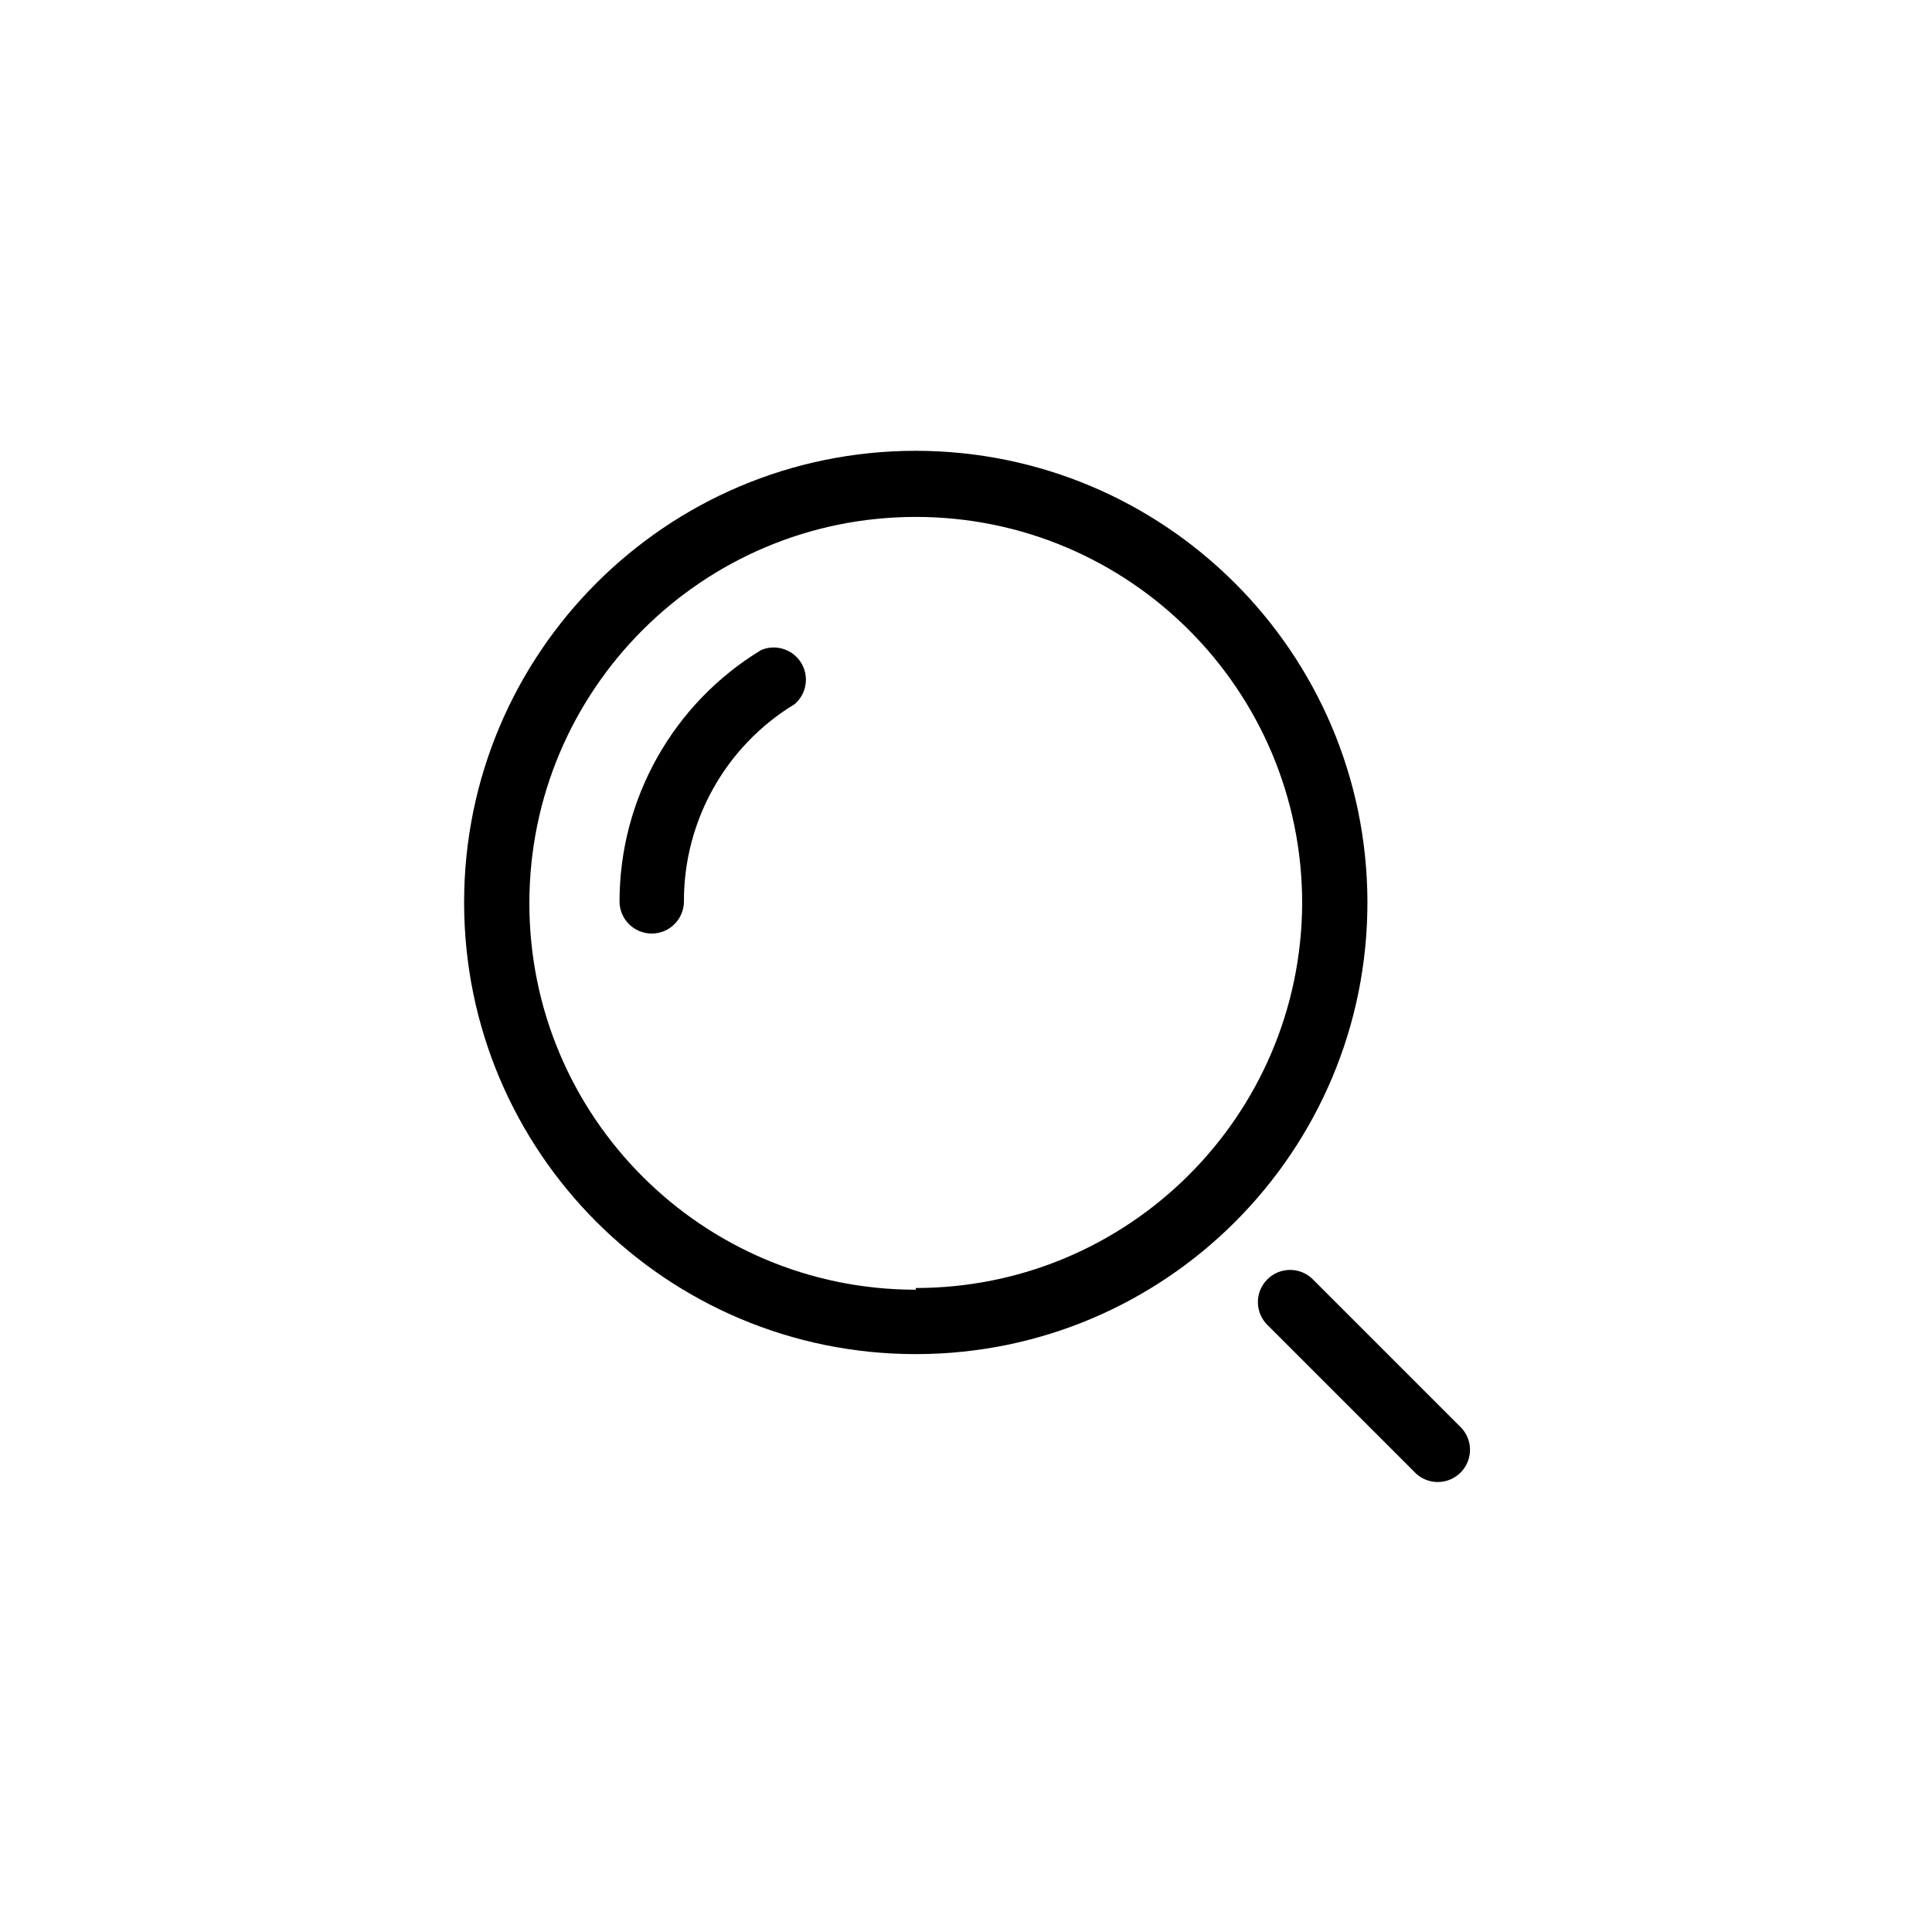
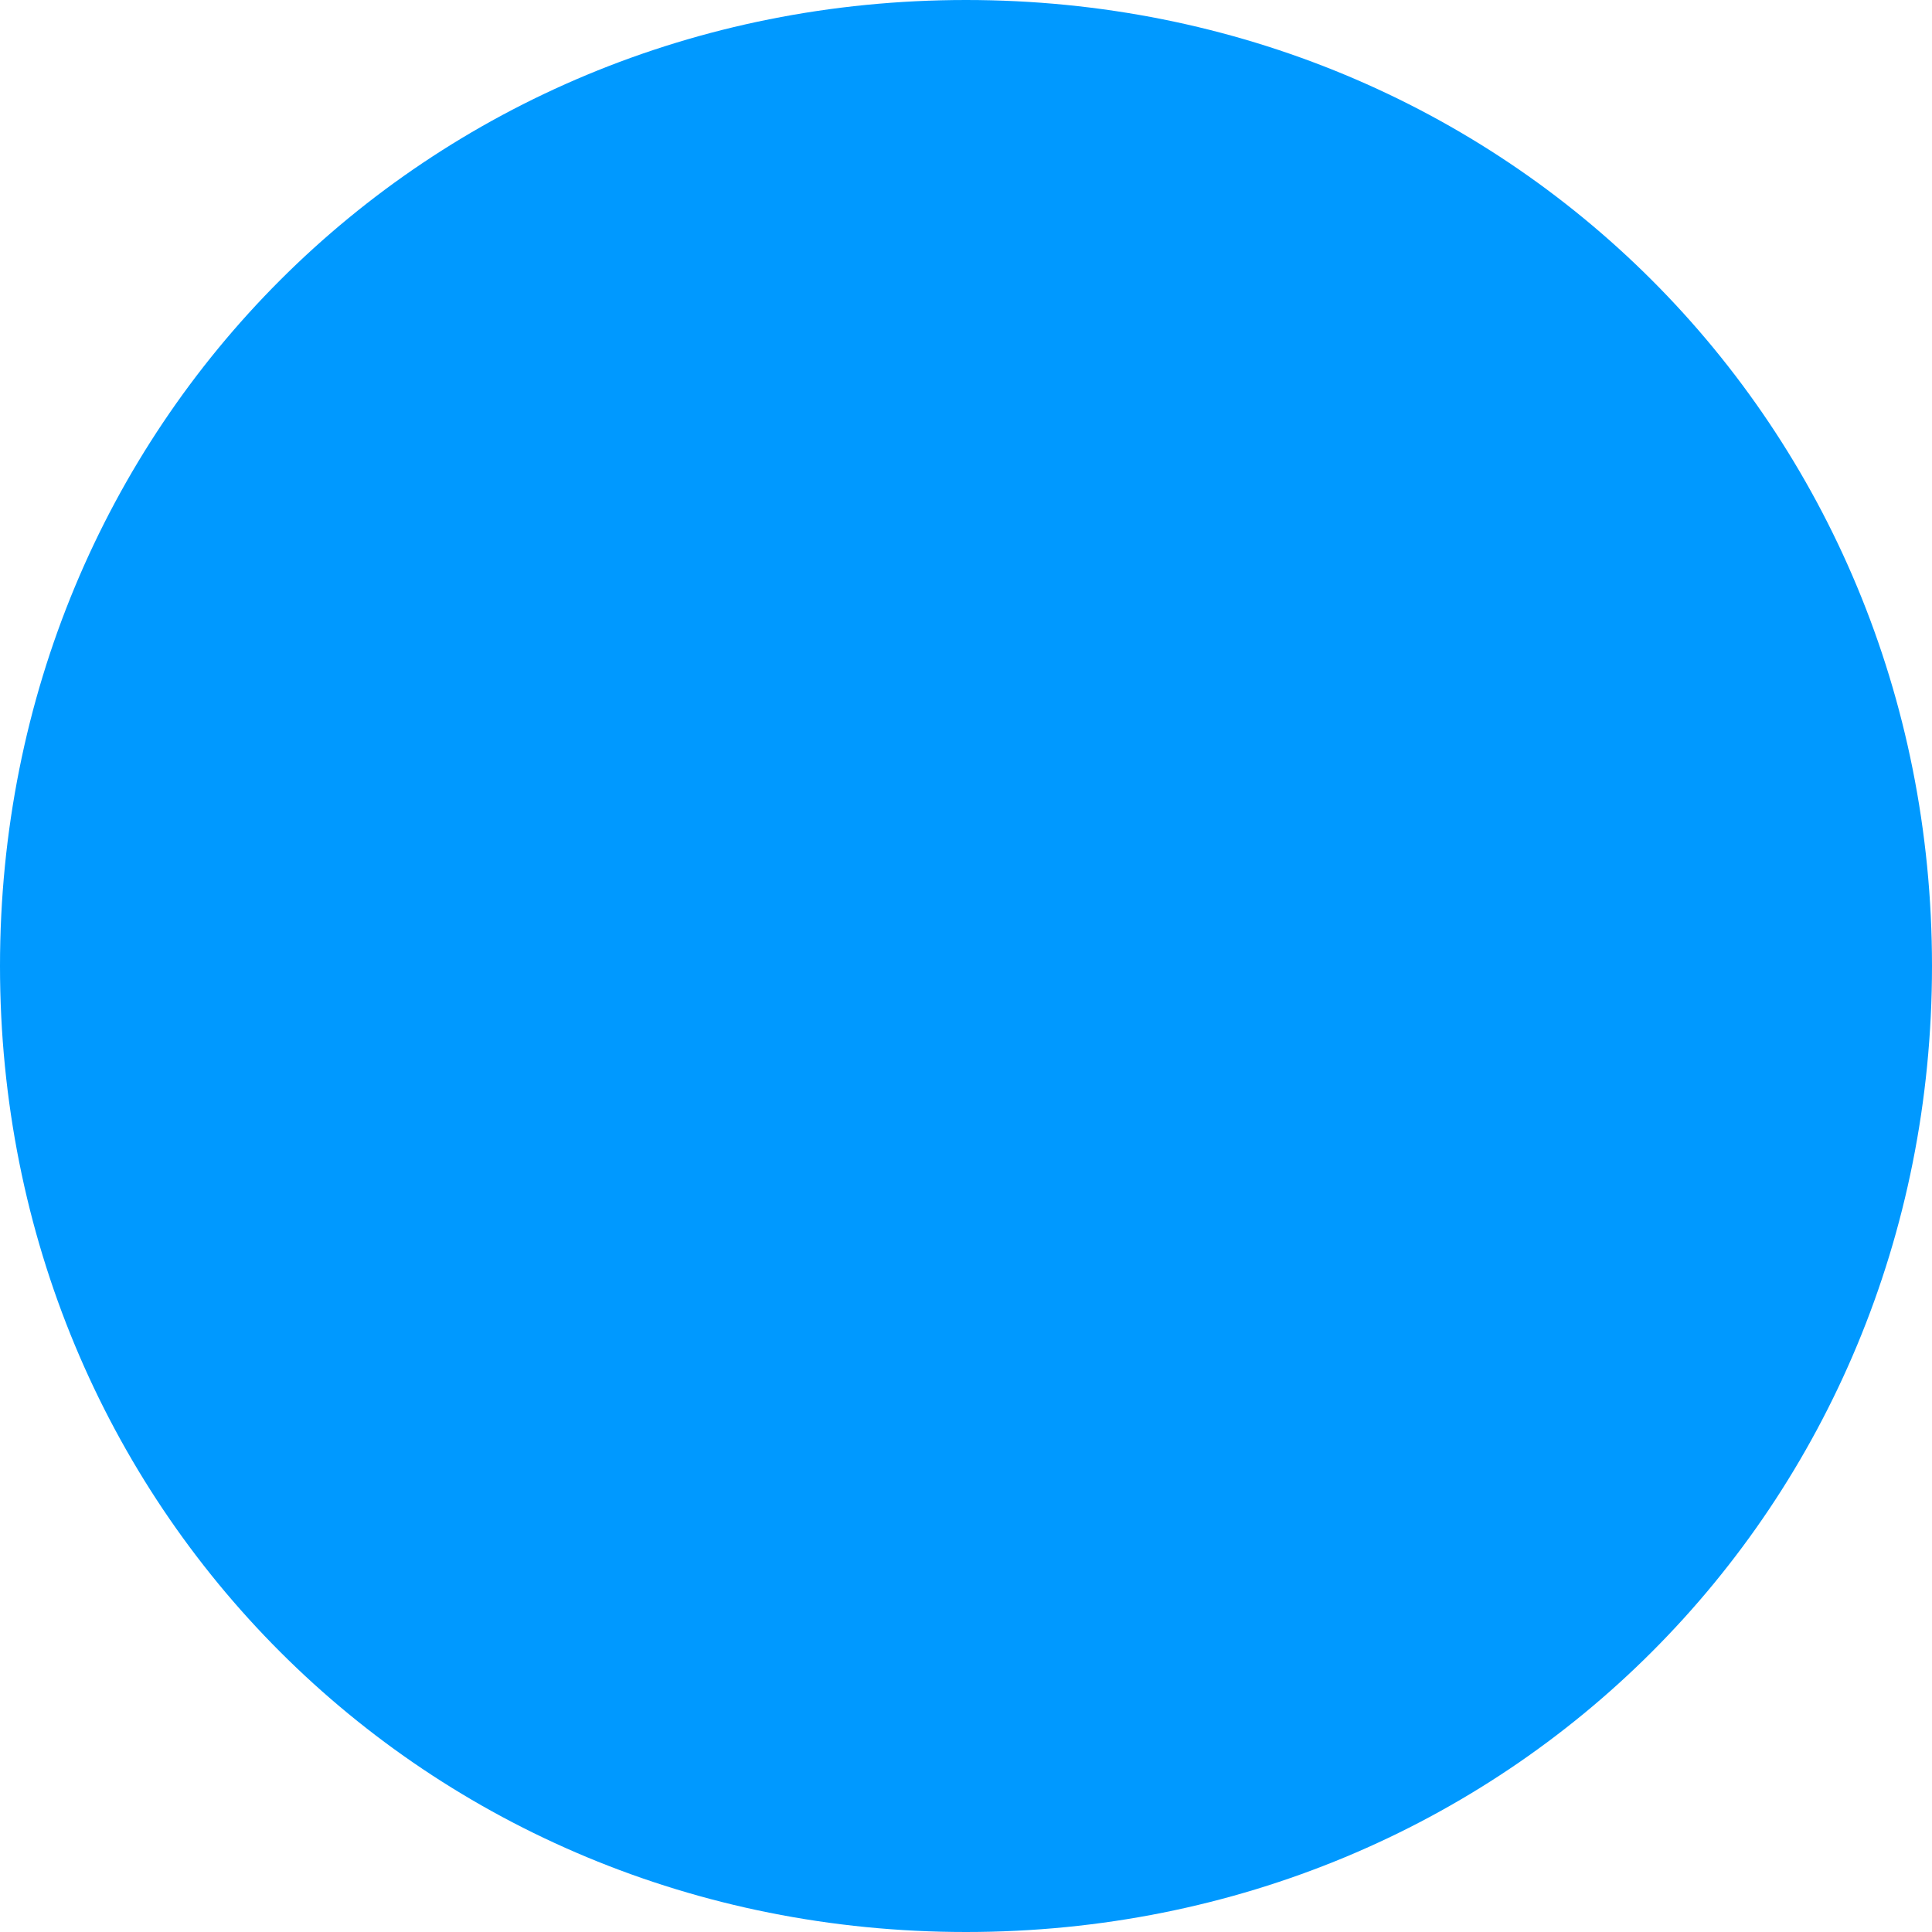
- <svg xmlns="http://www.w3.org/2000/svg" t="1575777899272" class="icon" viewBox="0 0 1024 1024" version="1.1" p-id="1163" width="200" height="200">
-   <path d="M485.376 238.933A239.388 239.388 0 1 0 724.764 477.867a239.616 239.616 0 0 0-239.388-238.933z m0 444.644a204.8 204.8 0 1 1 204.8-204.8 204.8 204.8 0 0 1-204.8 203.89z" p-id="1164" />
-   <path d="M403.456 344.519a155.876 155.876 0 0 0-75.093 133.348 17.067 17.067 0 0 0 34.133 0 121.97 121.97 0 0 1 58.709-104.676 17.067 17.067 0 0 0-17.749-28.672zM773.689 755.94l-78.279-78.279a17.067 17.067 0 0 0-24.121 24.121l78.279 78.279A17.067 17.067 0 1 0 773.689 755.94z" p-id="1165" />
+ <svg xmlns="http://www.w3.org/2000/svg" version="1.1" width="40px" height="40px">
+   <g transform="matrix(1 0 0 1 -16 -300 )">
+     <path d="M 36 300  C 47.2 300  56 308.8  56 320  C 56 331.2  47.2 340  36 340  C 24.8 340  16 331.2  16 320  C 16 308.8  24.8 300  36 300  Z " fill-rule="nonzero" fill="#0099ff" stroke="none" />
+   </g>
</svg>
